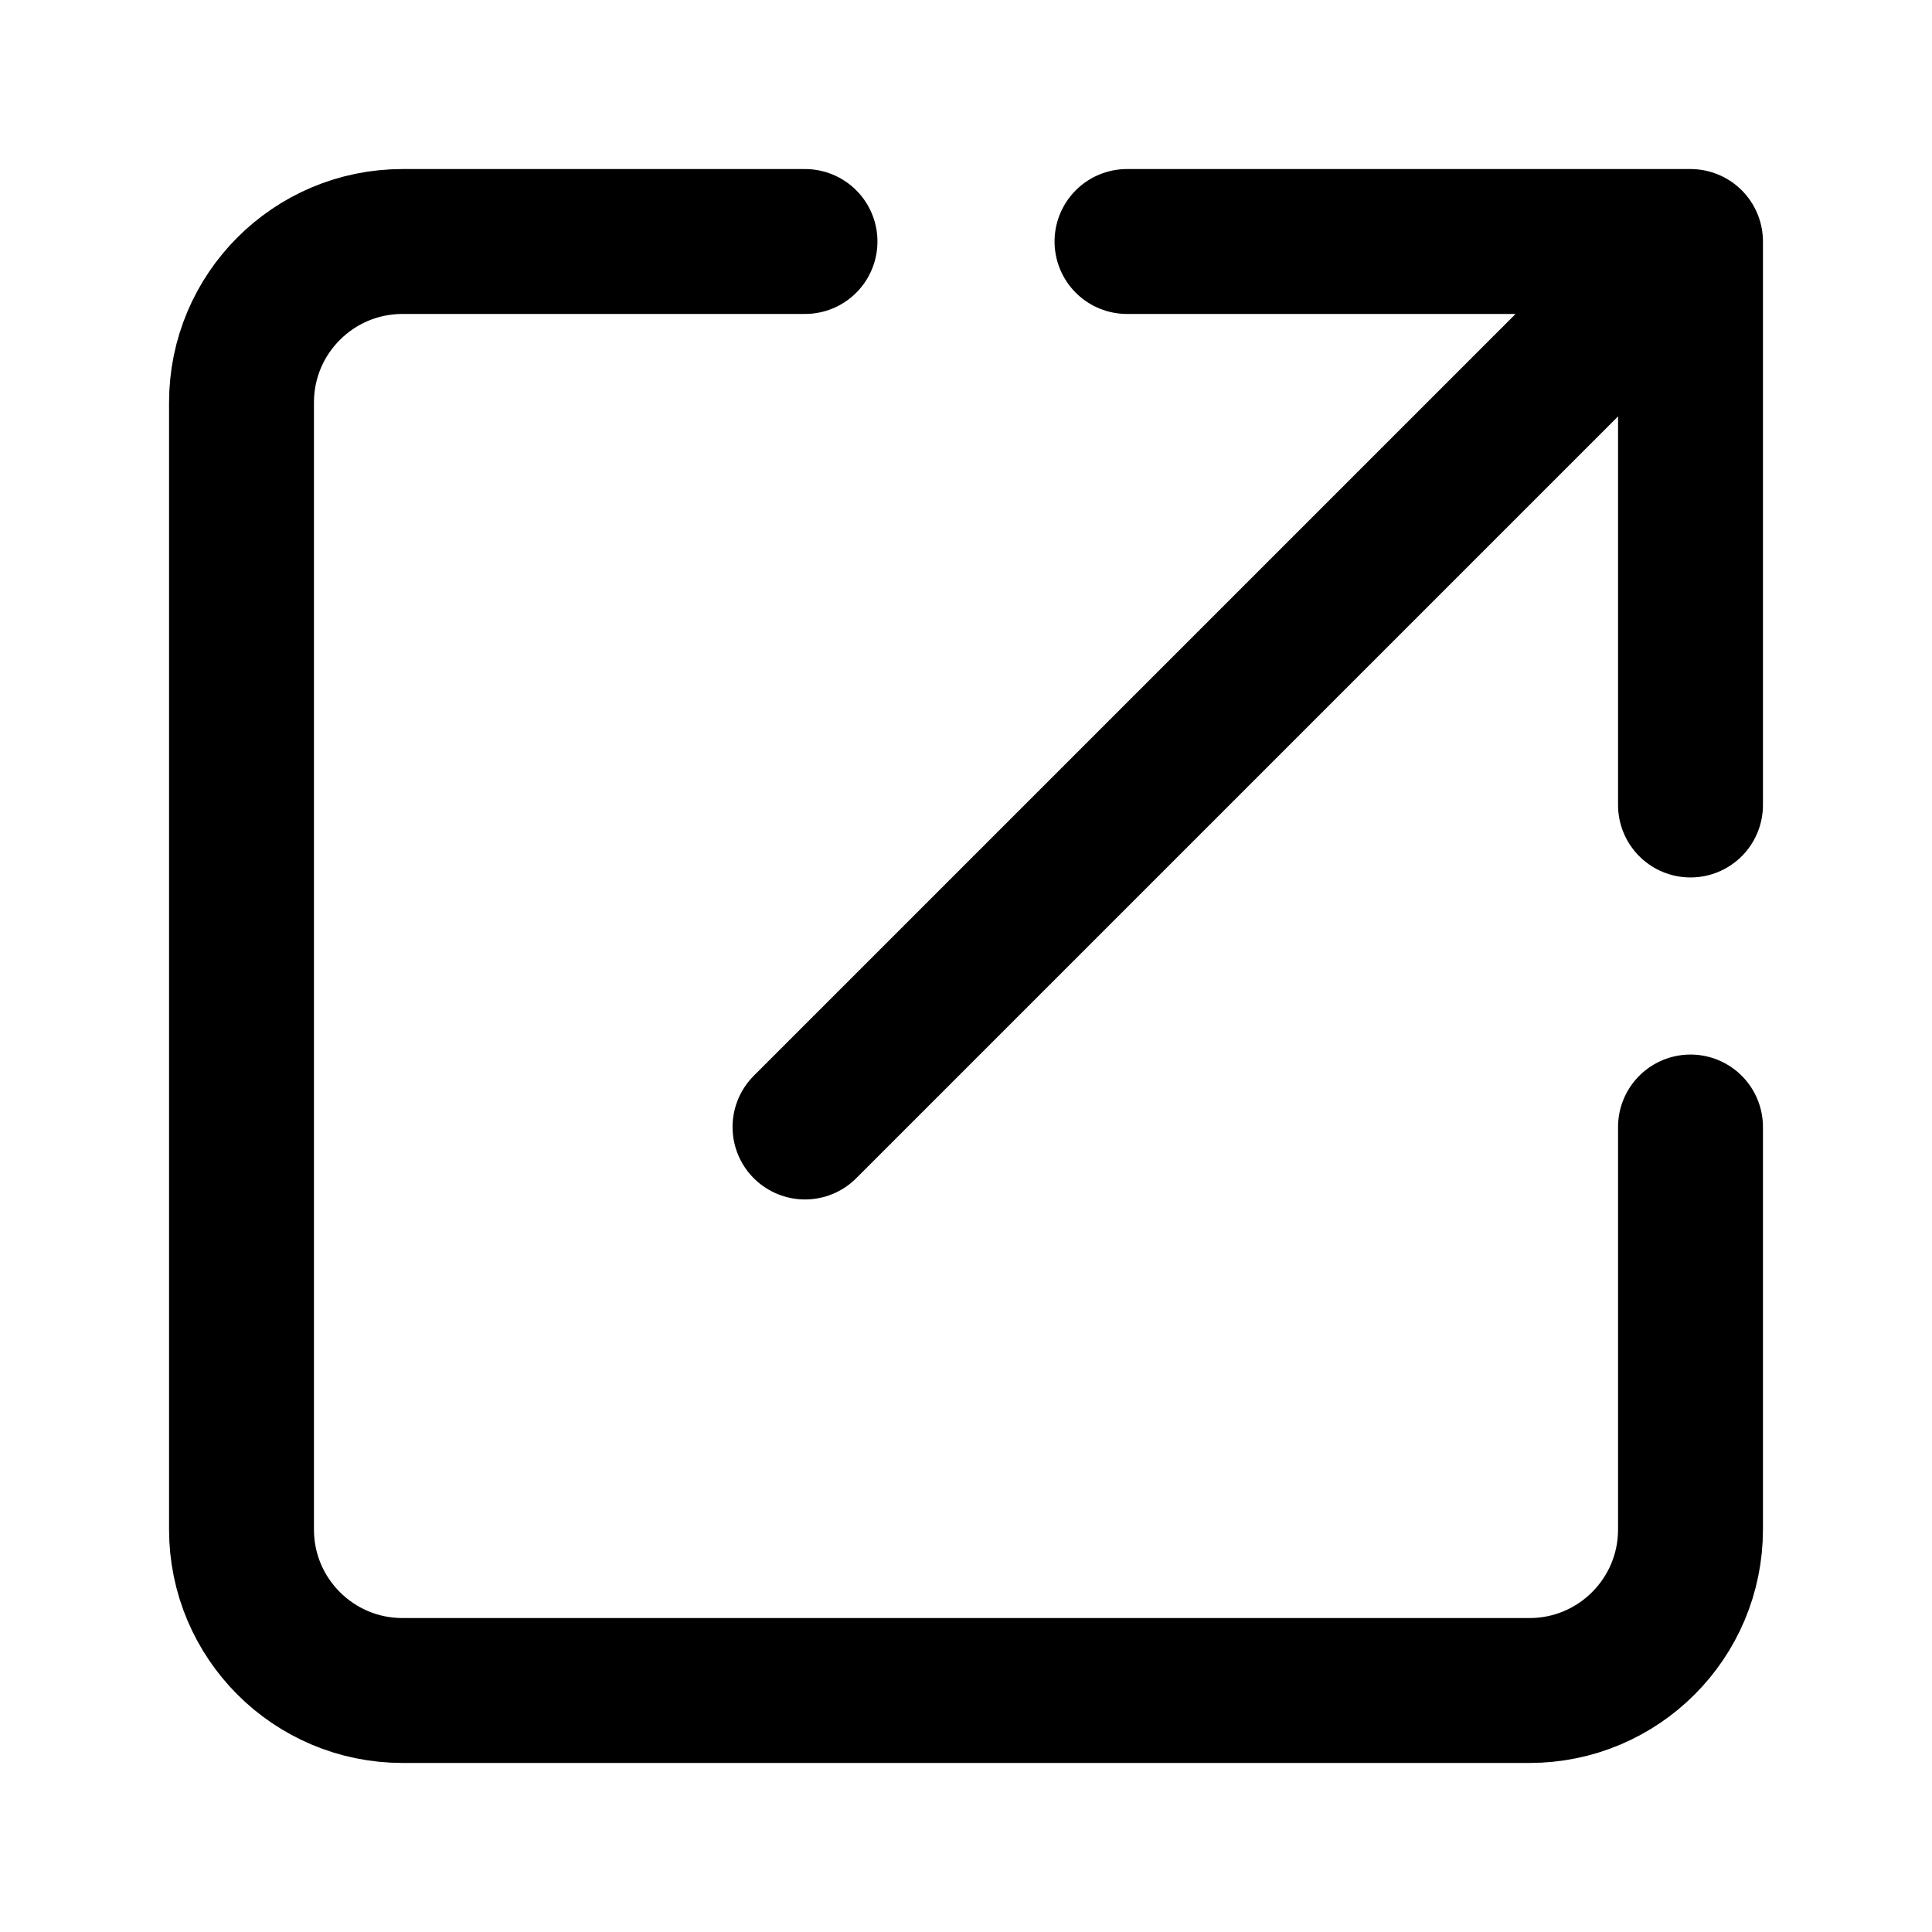
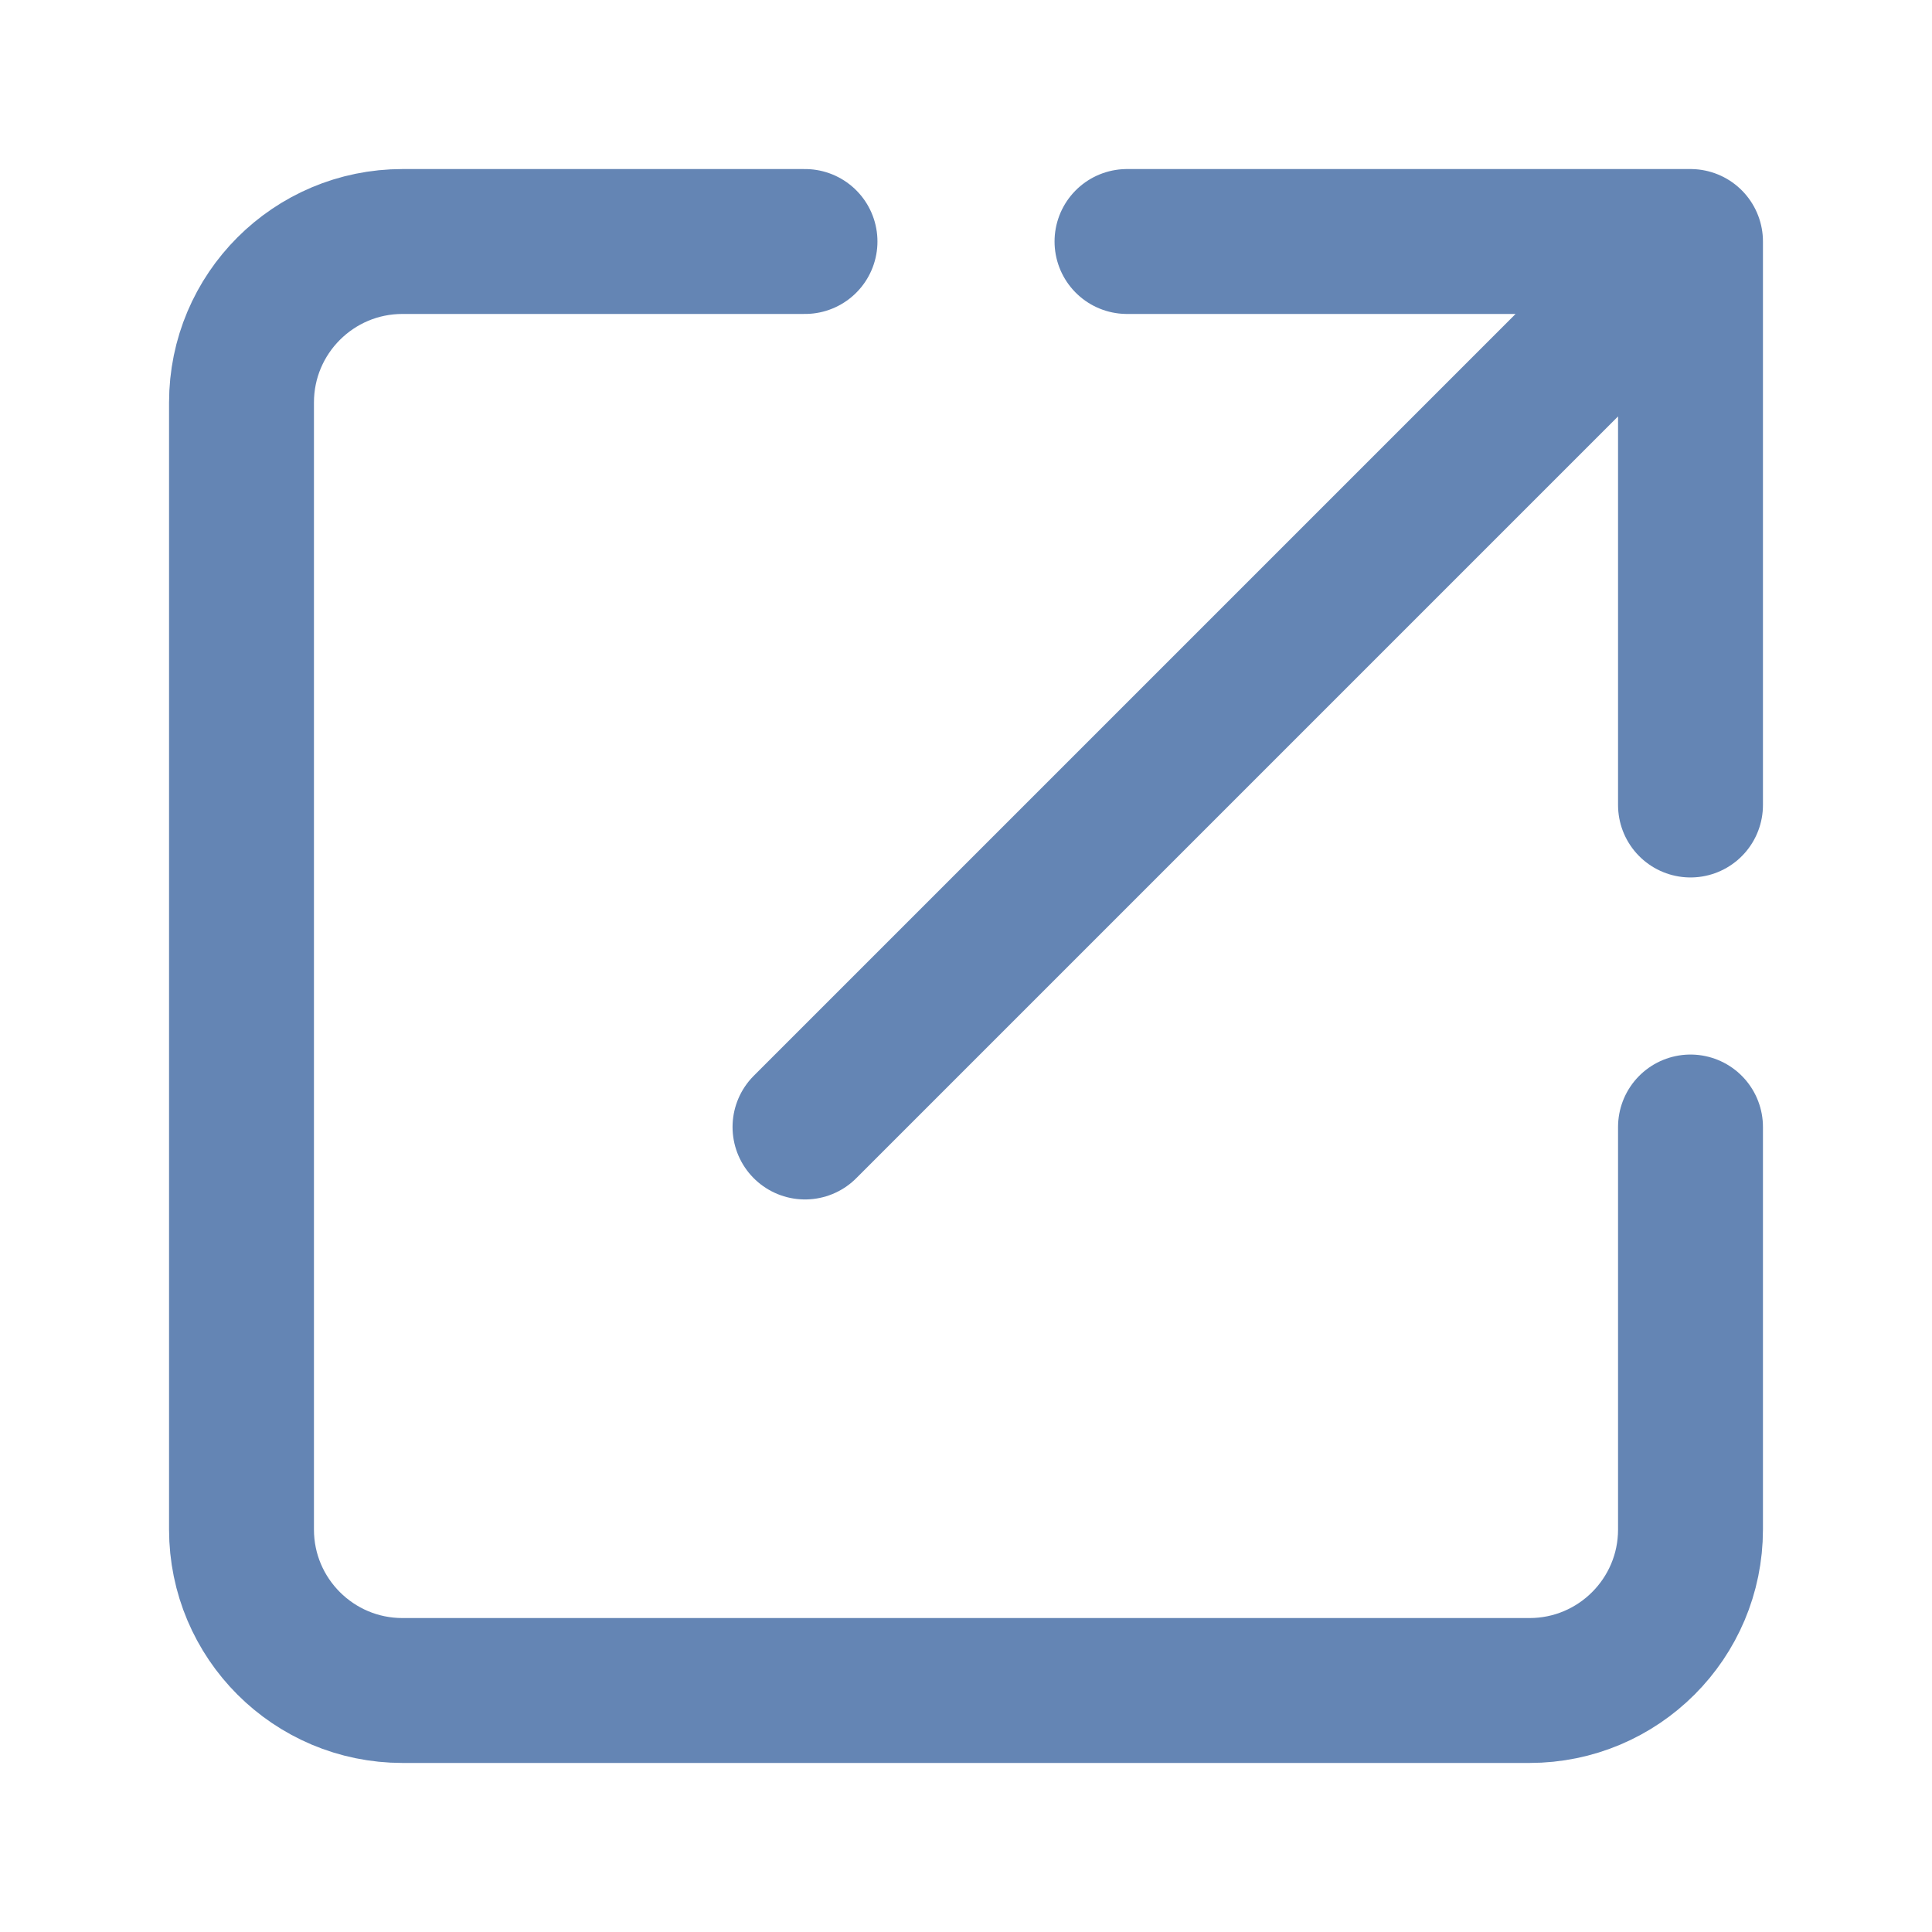
- <svg xmlns="http://www.w3.org/2000/svg" width="18" height="18" viewBox="0 0 24 24" fill="none" stroke="currentColor" stroke-width="1.8" stroke-linecap="round" stroke-linejoin="round">
+ <svg xmlns="http://www.w3.org/2000/svg" width="18" height="18" viewBox="0 0 24 24" fill="none" stroke="#6485b4" stroke-width="1.8" stroke-linecap="round" stroke-linejoin="round">
  <path d="M14 3h7v7m0-7L10 14M10 3H5a2 2 0 0 0-2 2v14a2 2 0 0 0 2 2h14a2 2 0 0 0 2-2v-5" />
</svg>
